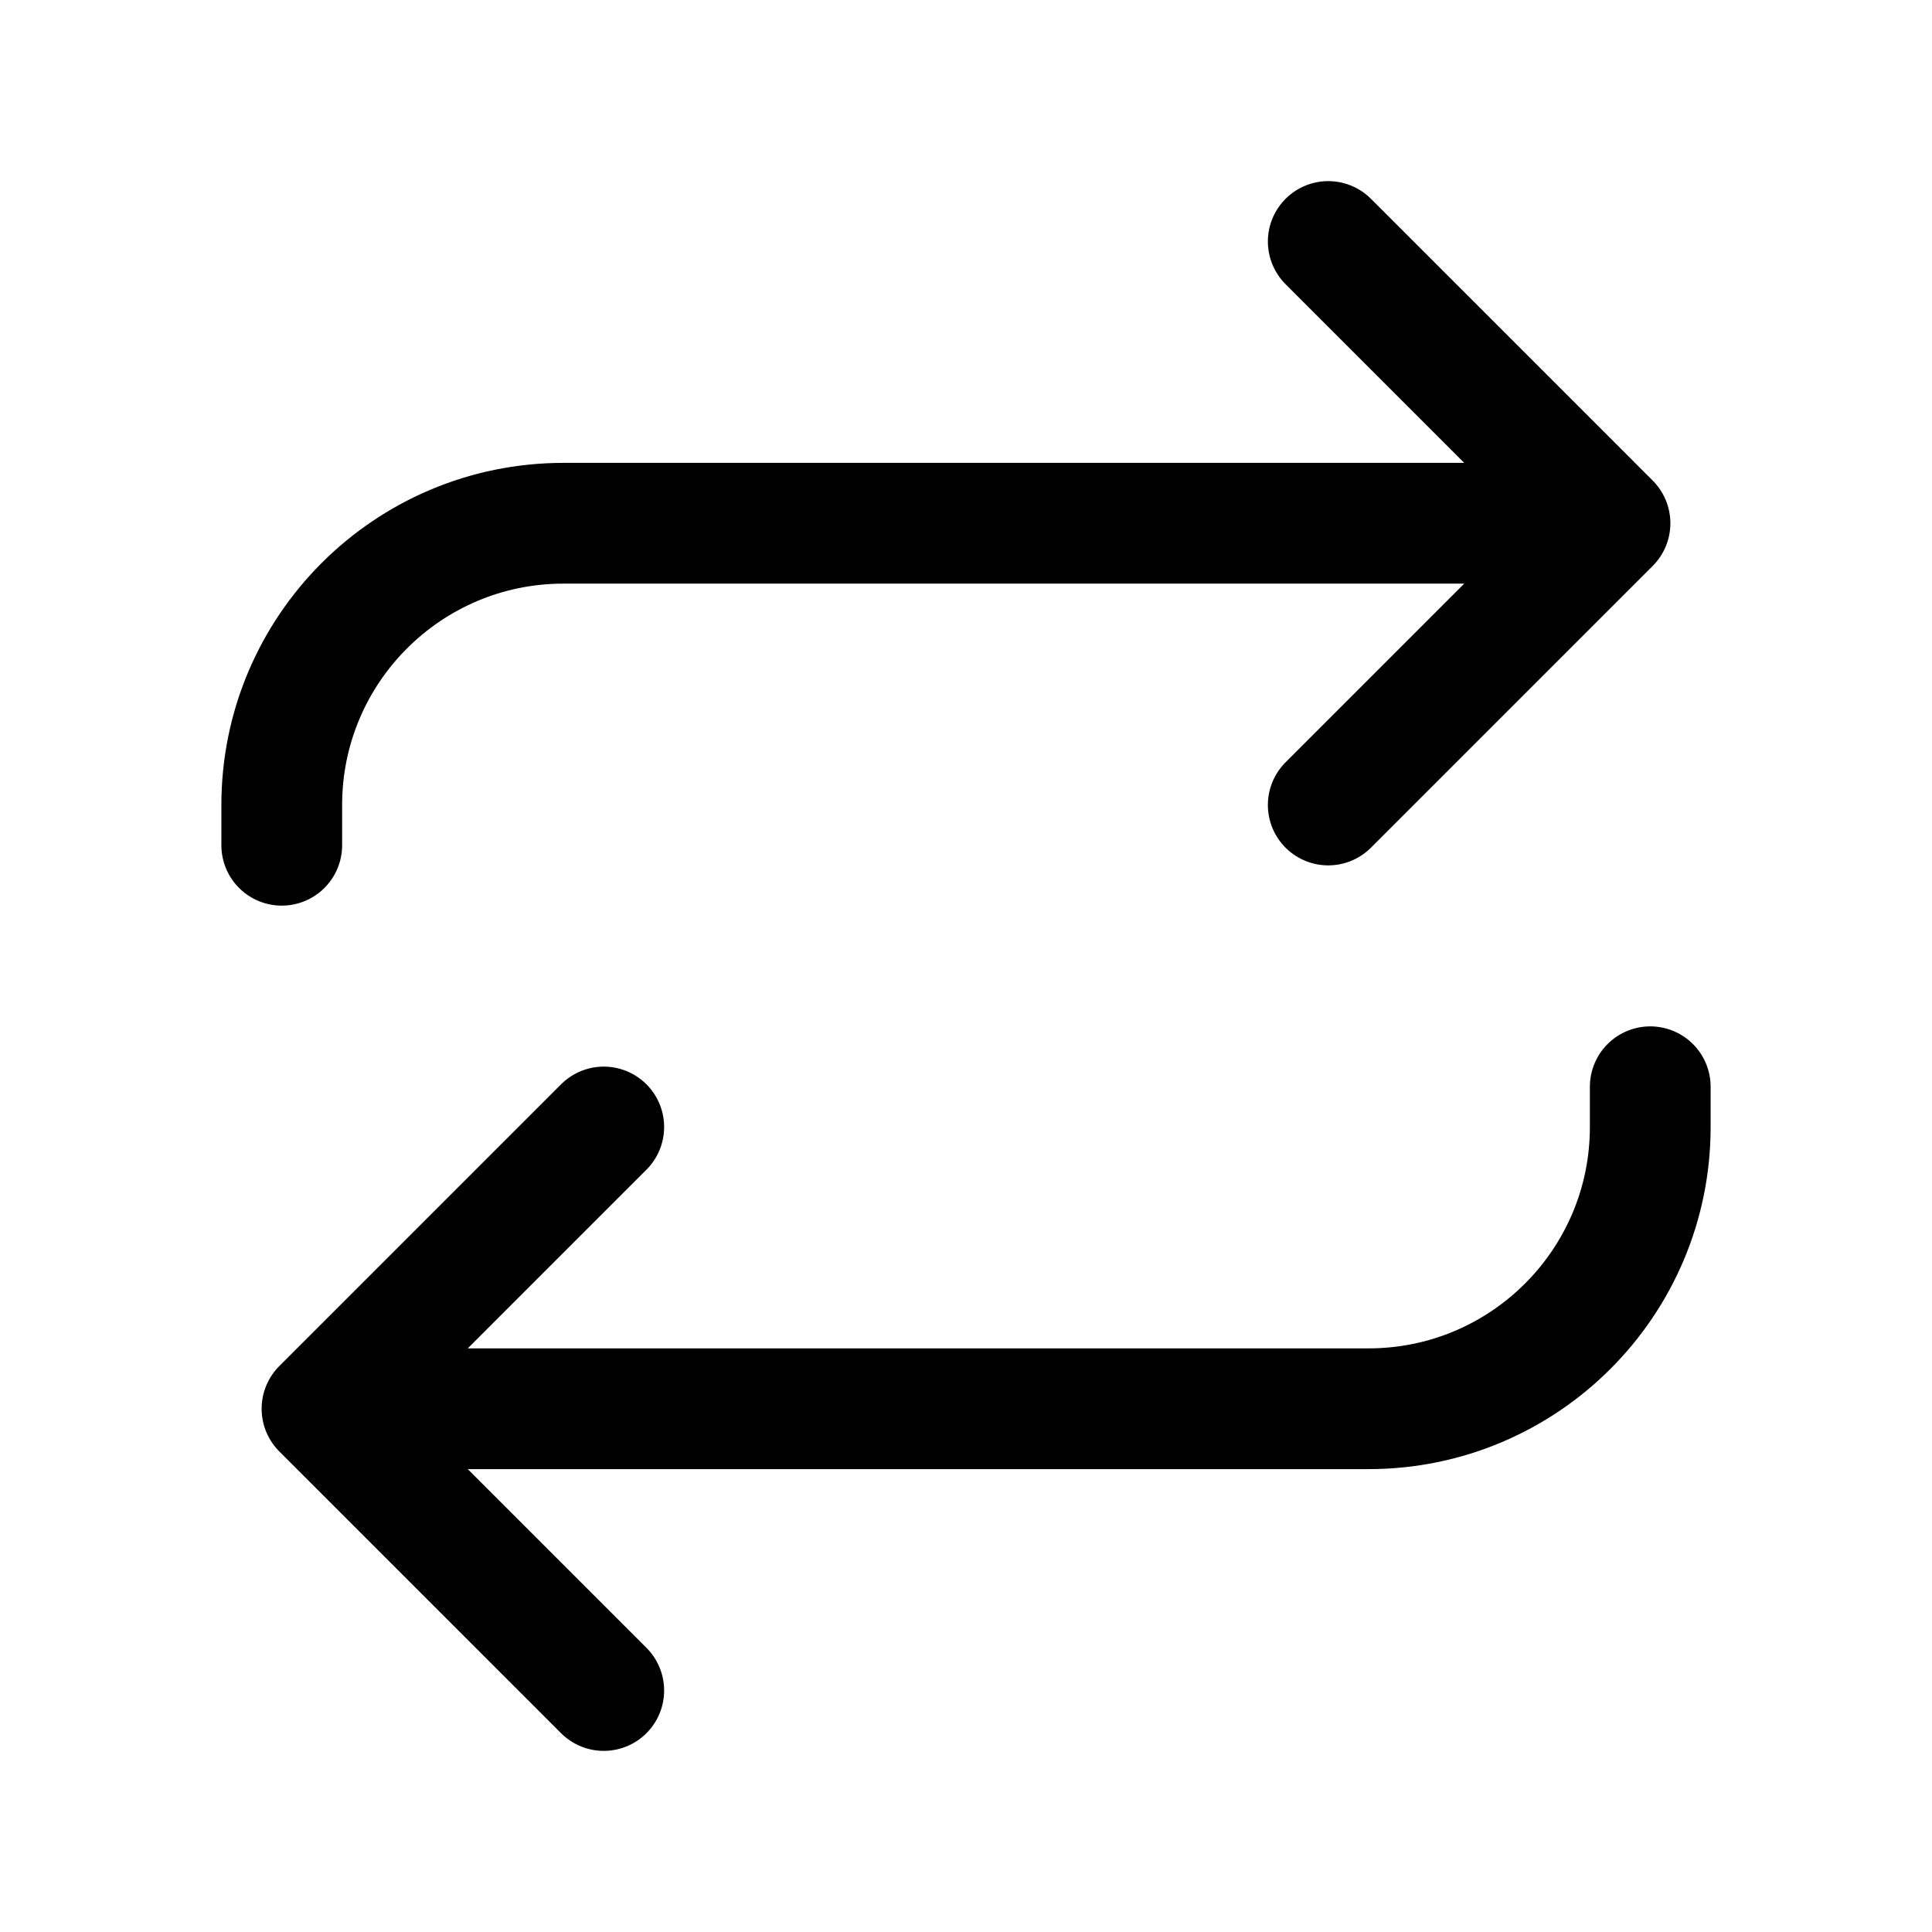
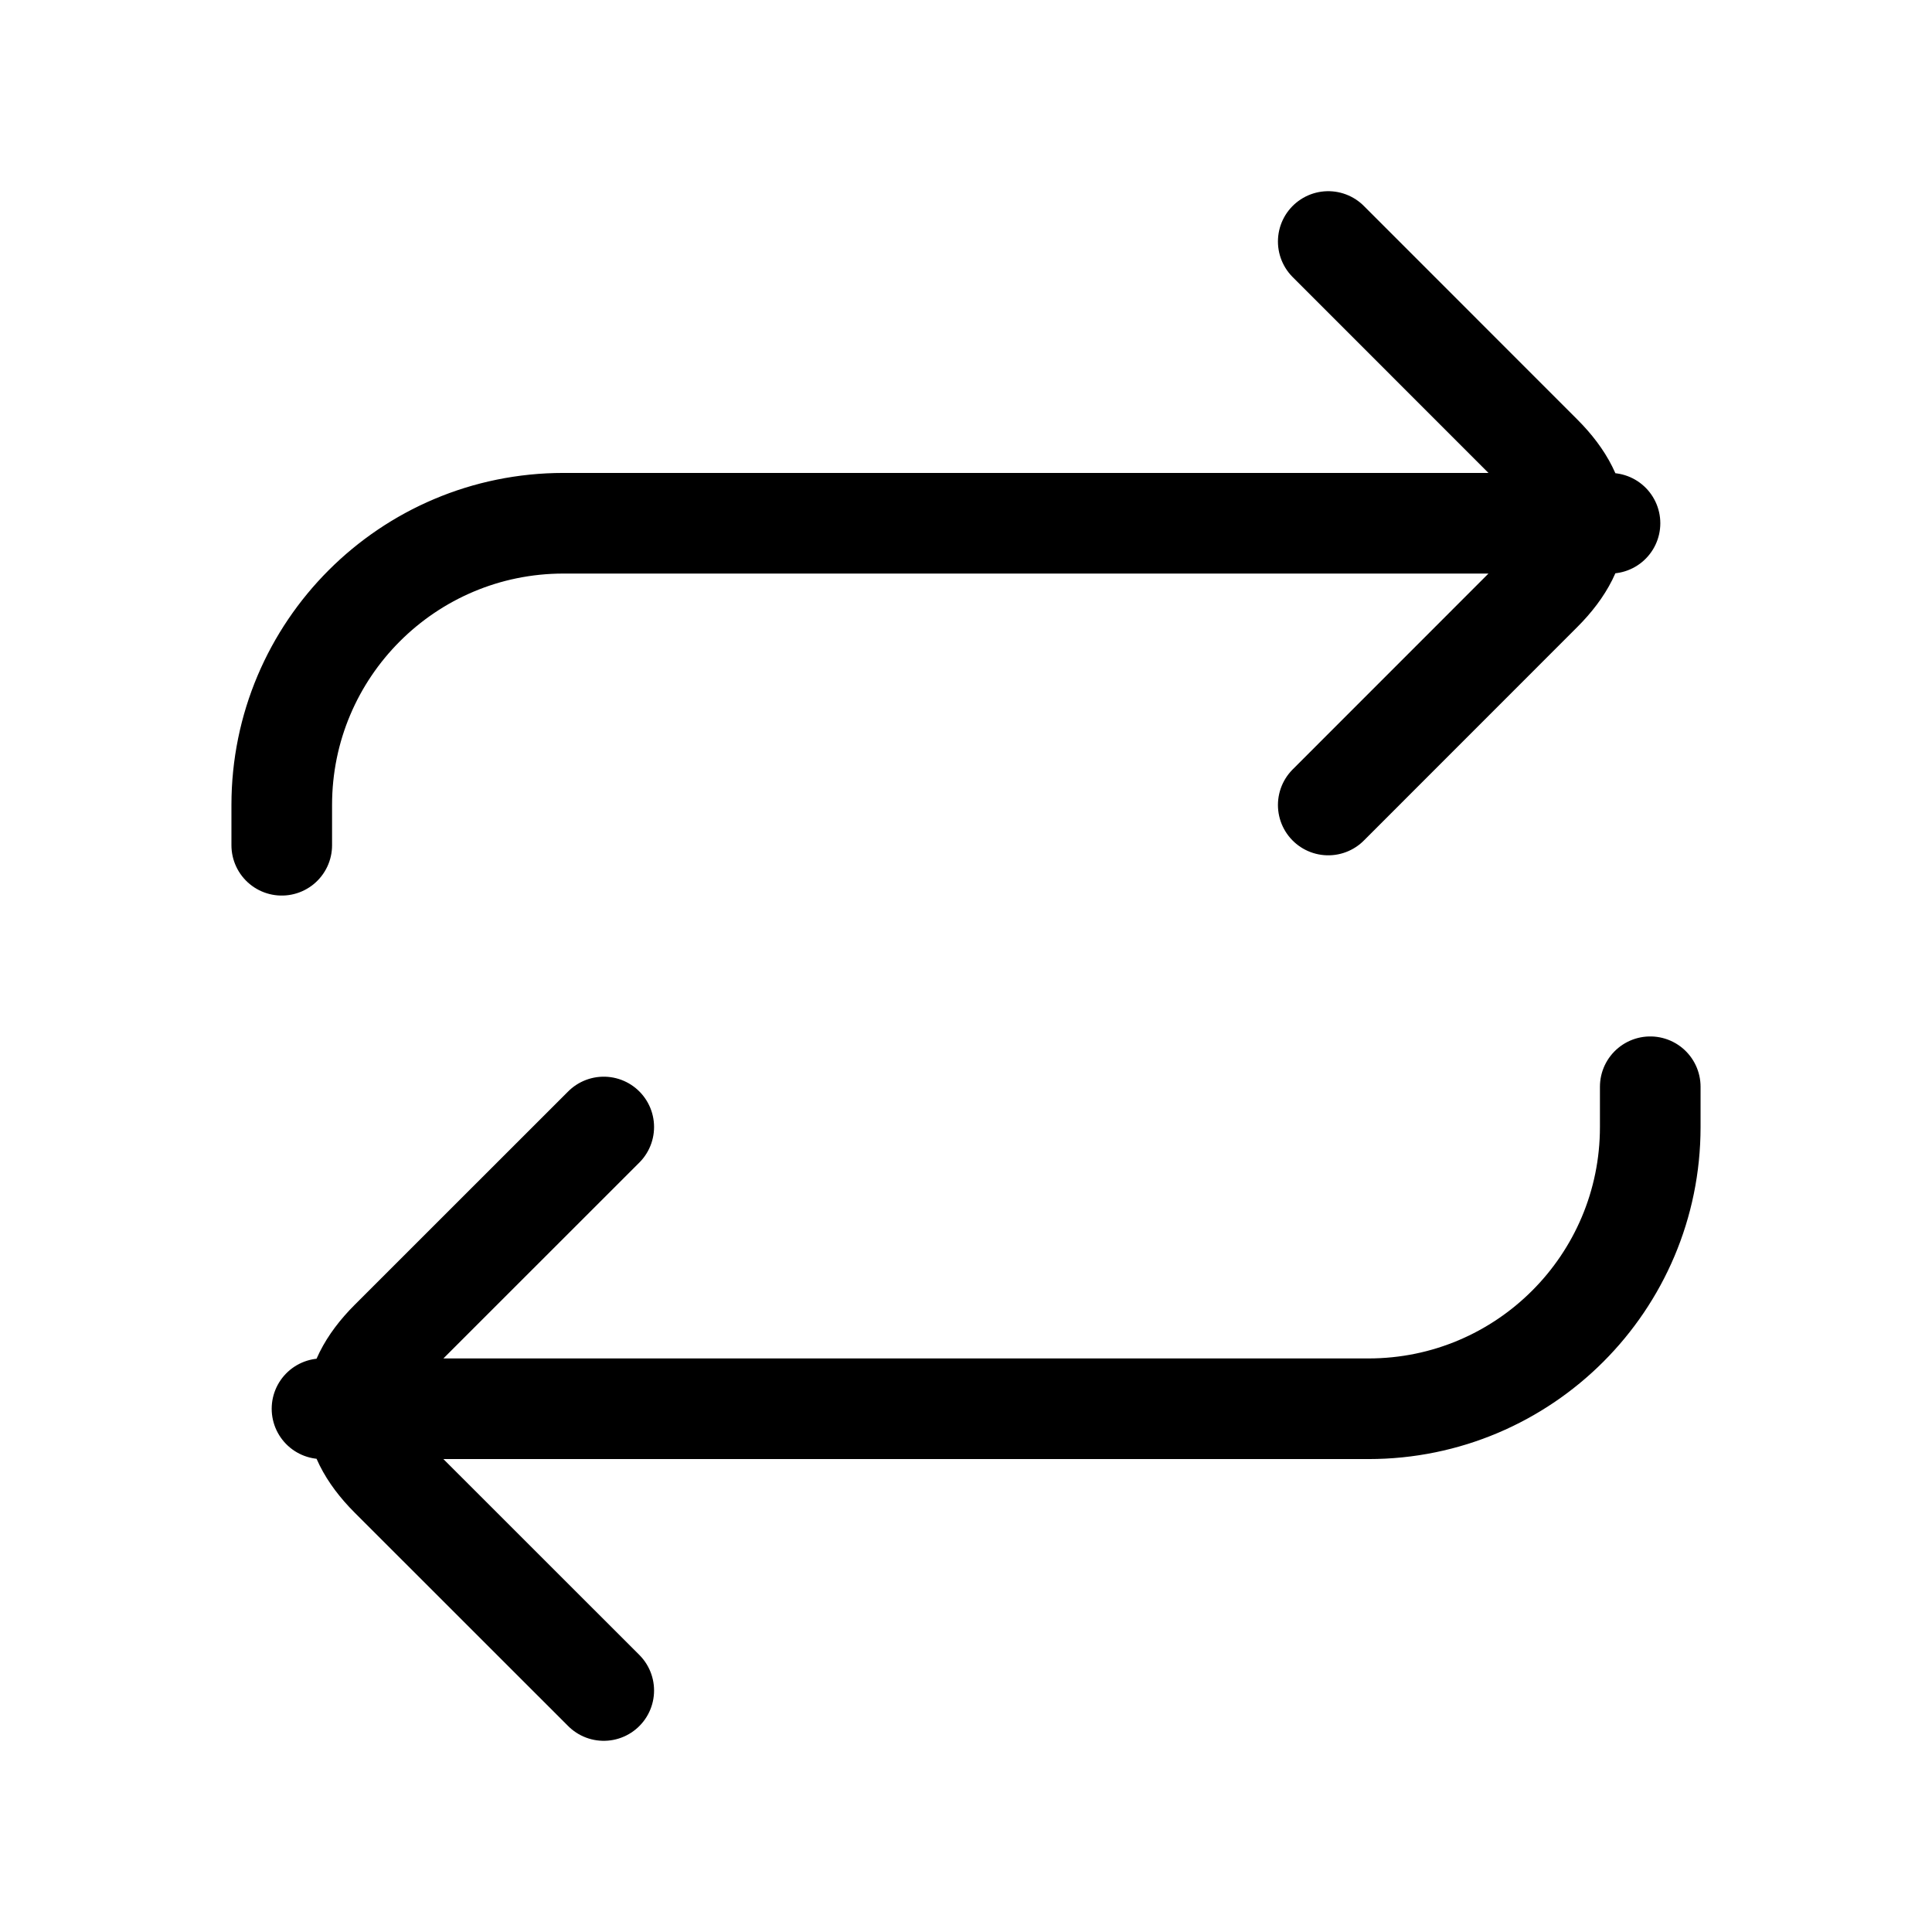
- <svg xmlns="http://www.w3.org/2000/svg" width="24" height="24" viewBox="0 0 24 24" fill="none" stroke="currentColor" stroke-width="1.5" stroke-linecap="round" stroke-linejoin="round">
-   <path d="M16.5 3l3.5 3.5-3.5 3.5 M20 6.5H7A3.5 3.5 0 0 0 3.5 10v.5 M7.5 21 4 17.5 7.5 14 M4 17.5h13a3.5 3.5 0 0 0 3.5-3.5v-.5" />
+ <svg xmlns="http://www.w3.org/2000/svg" width="24" height="24" viewBox="0 0 24 24" fill="none" stroke="currentColor" stroke-width="1.25" stroke-linecap="round" stroke-linejoin="round">
+   <path d="M16.5 3 L19.151 5.652 Q20 6.5 19.151 7.348 L16.5 10 M20 6.5 L7 6.5 A3.5 3.5 0 0 0 3.5 10 L3.5 10.5 M7.5 21 L4.848 18.349 Q4 17.5 4.848 16.651 L7.5 14 M4 17.5 L17 17.5 A3.5 3.5 0 0 0 20.5 14 L20.5 13.5" />
</svg>
